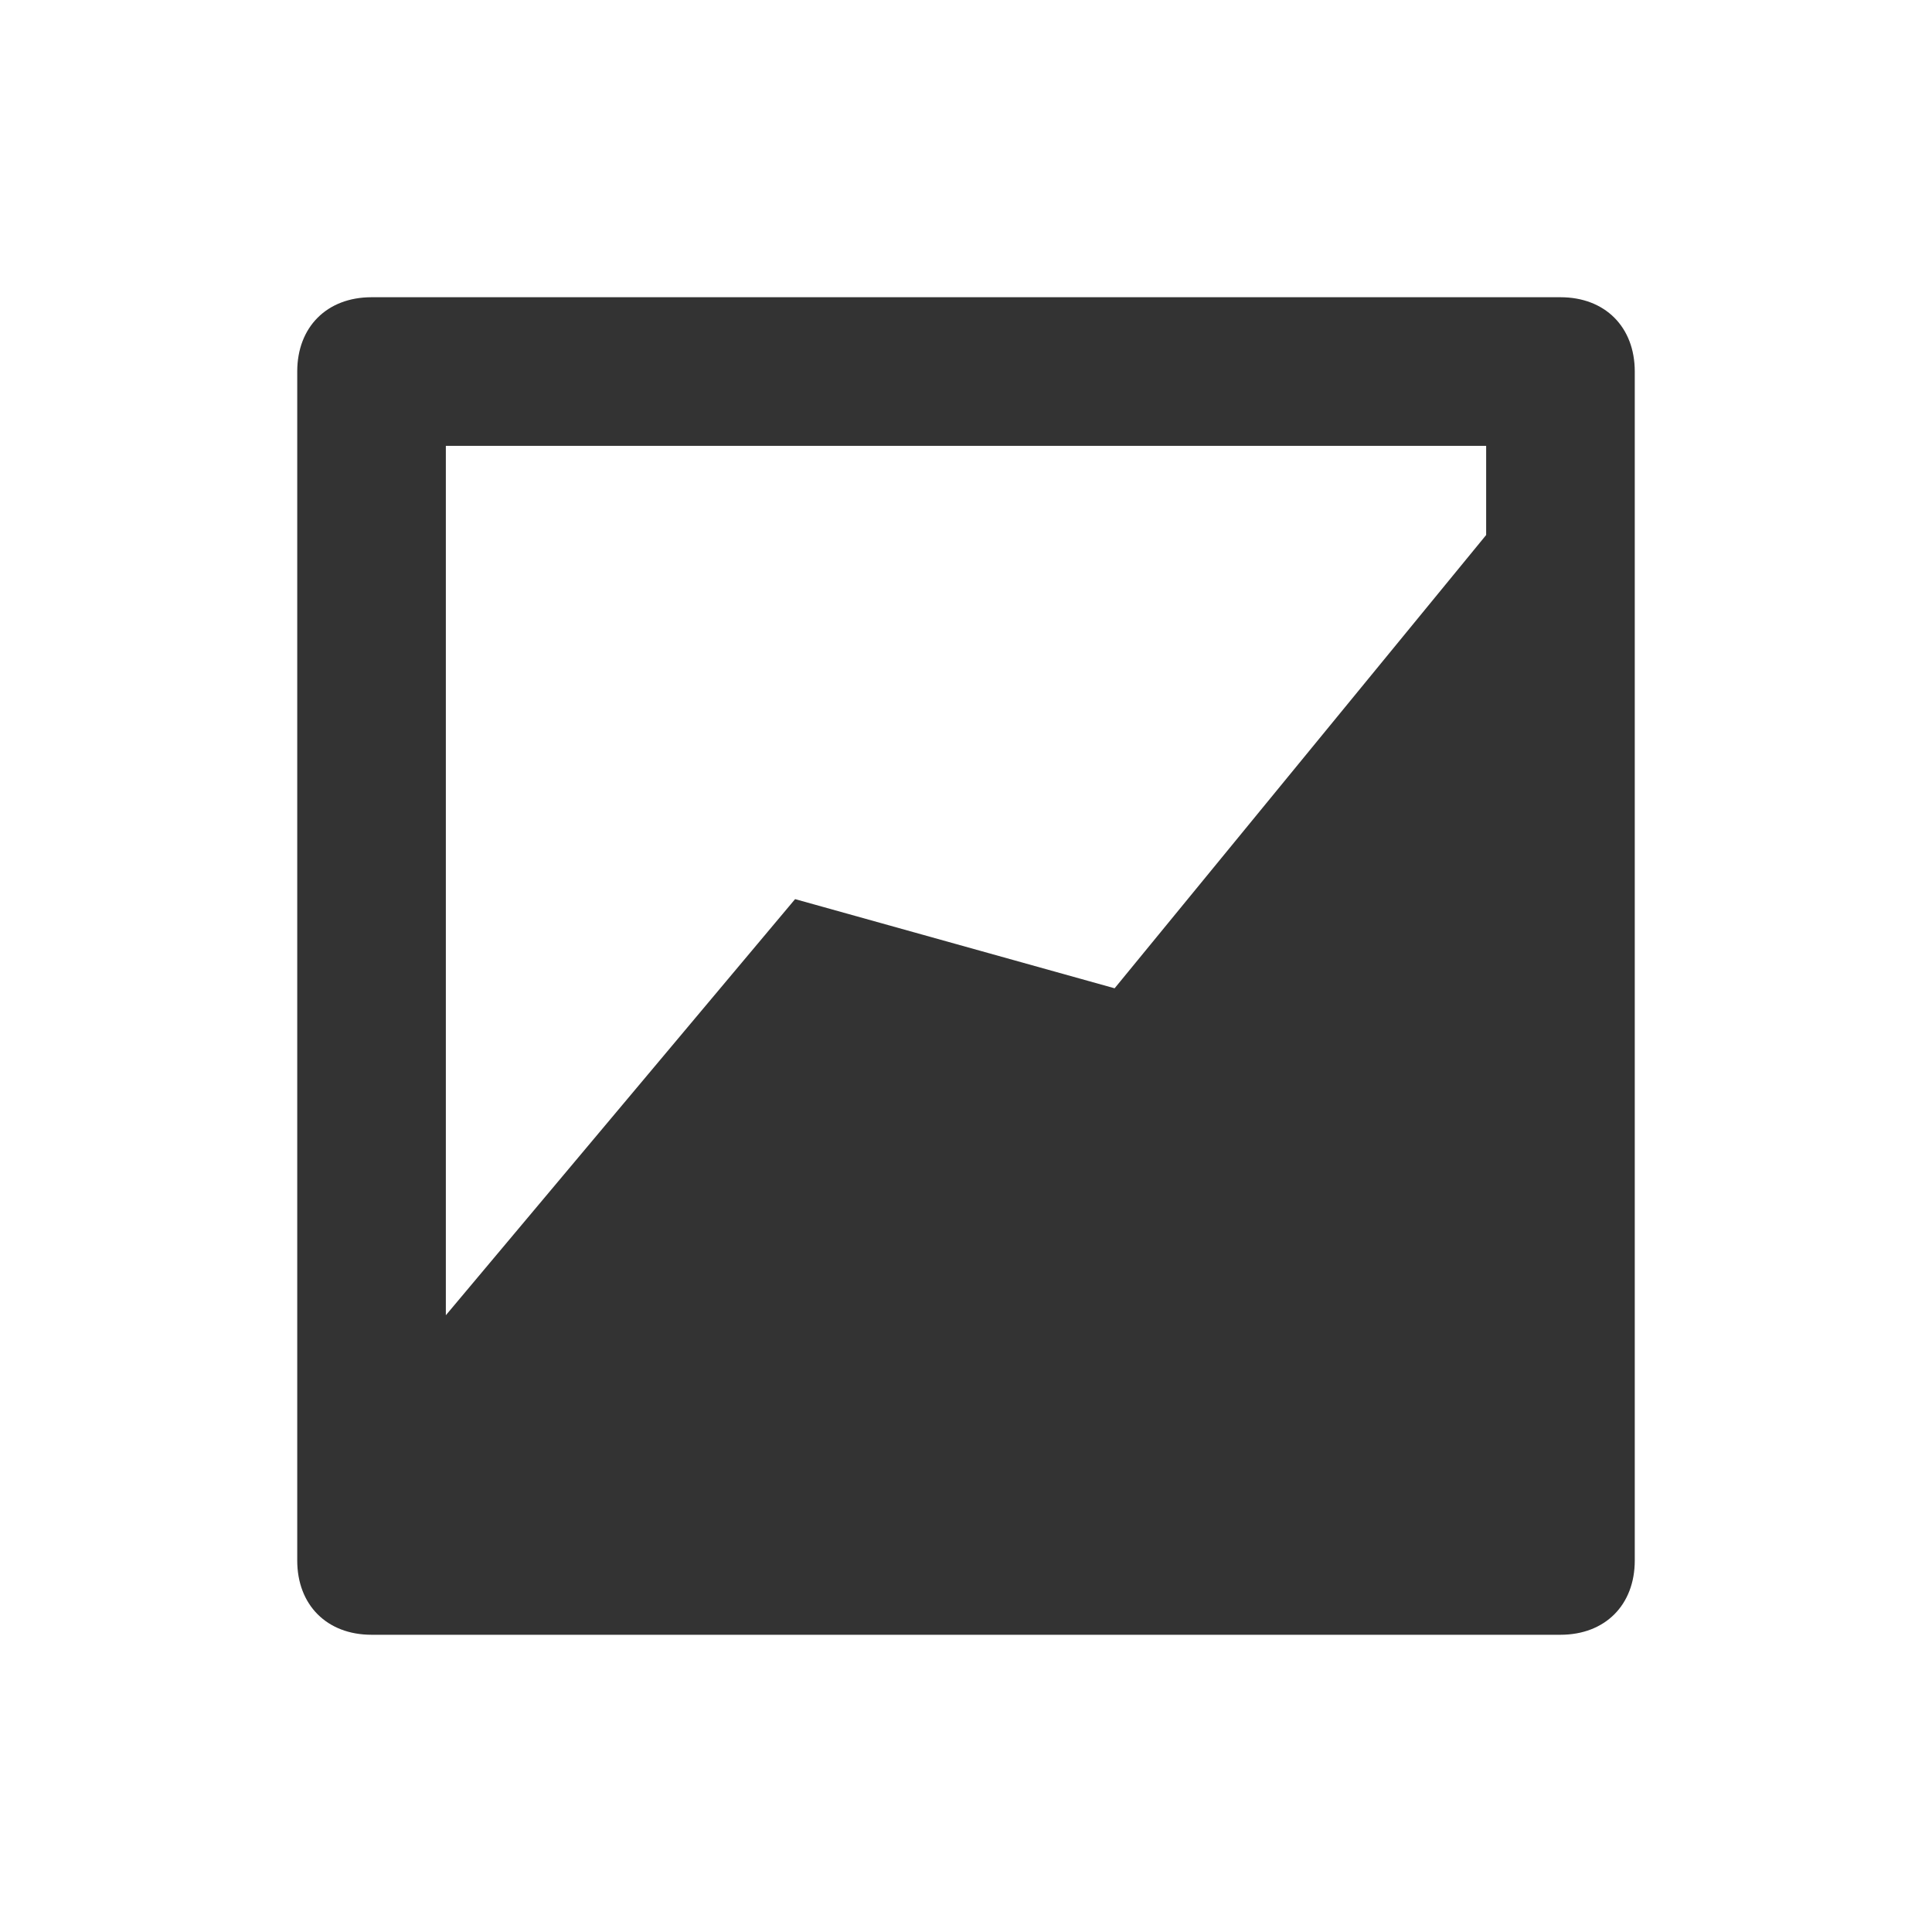
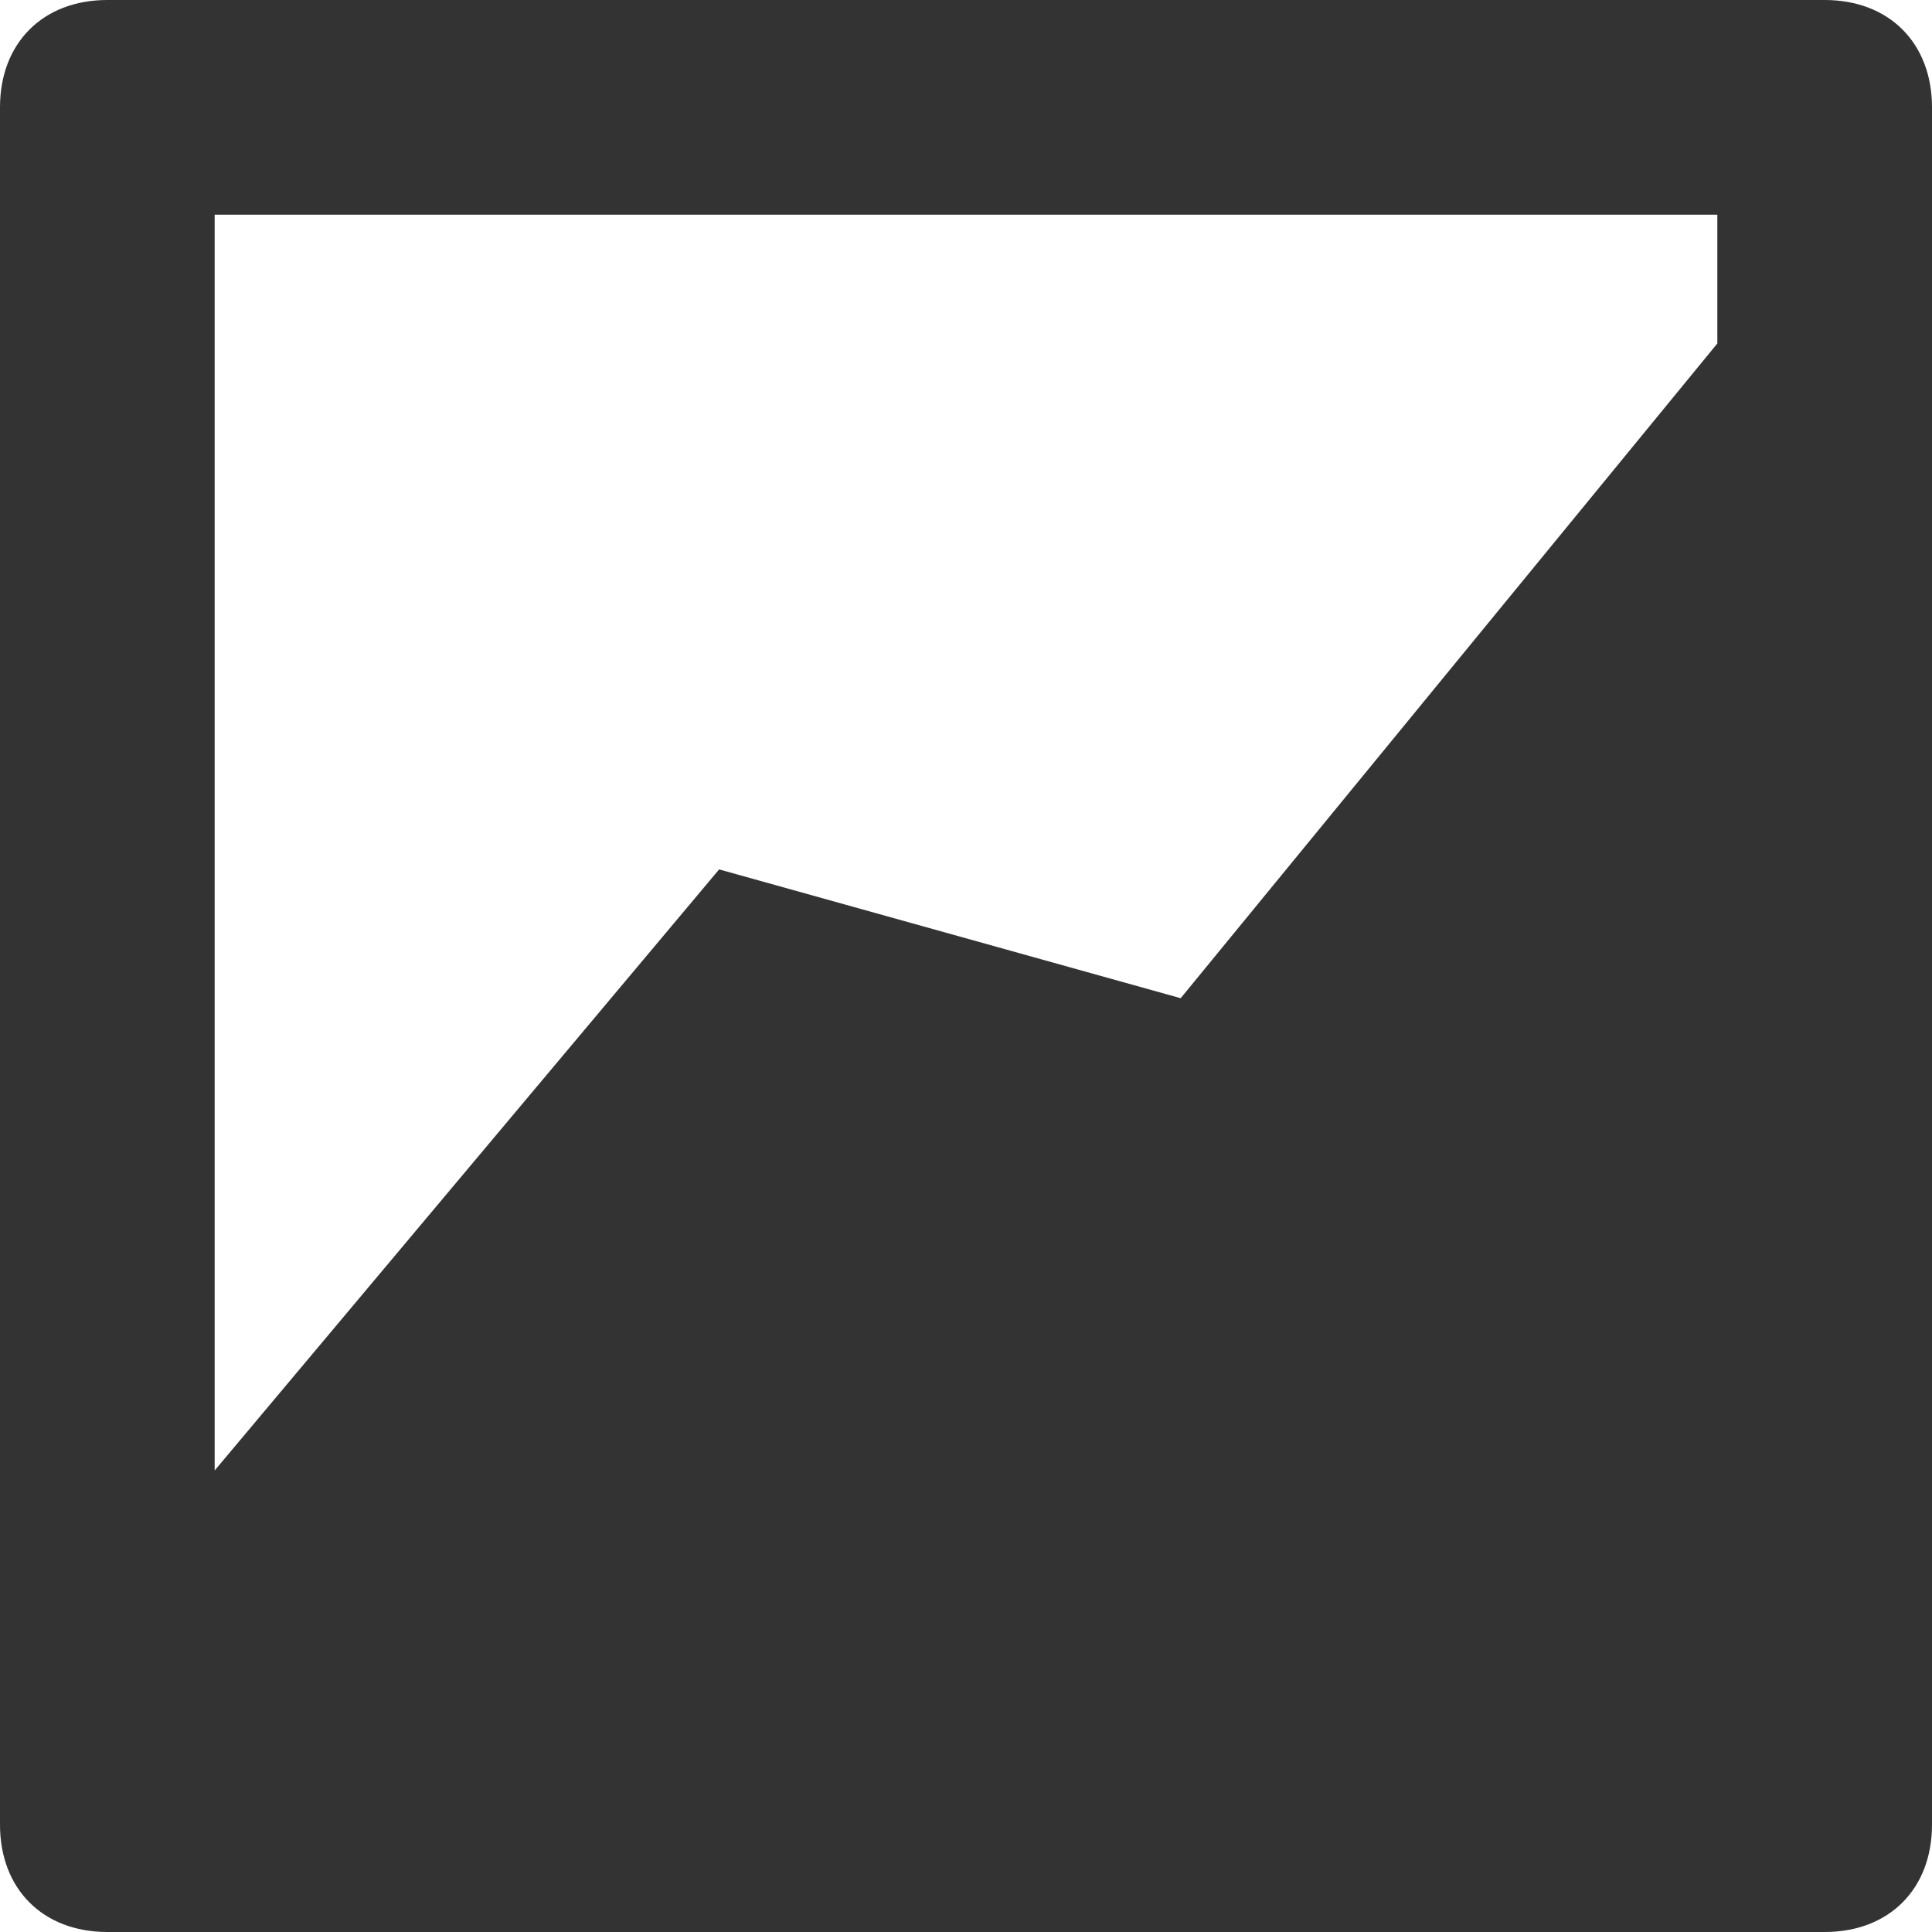
- <svg xmlns="http://www.w3.org/2000/svg" version="1.1" id="Layer_1" x="0px" y="0px" viewBox="0 0 26 26" style="enable-background:new 0 0 26 26;" xml:space="preserve">
+ <svg xmlns="http://www.w3.org/2000/svg" version="1.1" id="Layer_1" x="0px" y="0px" viewBox="0 0 18 18" style="enable-background:new 0 0 18 18;" xml:space="preserve">
  <style type="text/css">
- 	.st0{fill:none;}
- 	.st1{fill:#333333;}
+ 	.st0{fill:#333333;}
</style>
-   <rect y="0" class="st0" width="26" height="26" />
-   <path class="st1" d="M21,4H5C4.4,4,4,4.4,4,5v16c0,0.6,0.4,1,1,1h16c0.6,0,1-0.4,1-1V5C22,4.4,21.6,4,21,4z M20,6v1.2l-5,6.1  l-4.3-1.2c0,0-4.7,5.6-4.7,5.6V6H20z" />
+   <path class="st0" d="M17,0H1C0.4,0,0,0.4,0,1v16c0,0.6,0.4,1,1,1h16c0.6,0,1-0.4,1-1V1C18,0.4,17.6,0,17,0z M16,2v1.2l-5,6.1  L6.7,8.1c0,0-4.7,5.6-4.7,5.6V2H16z" />
</svg>
